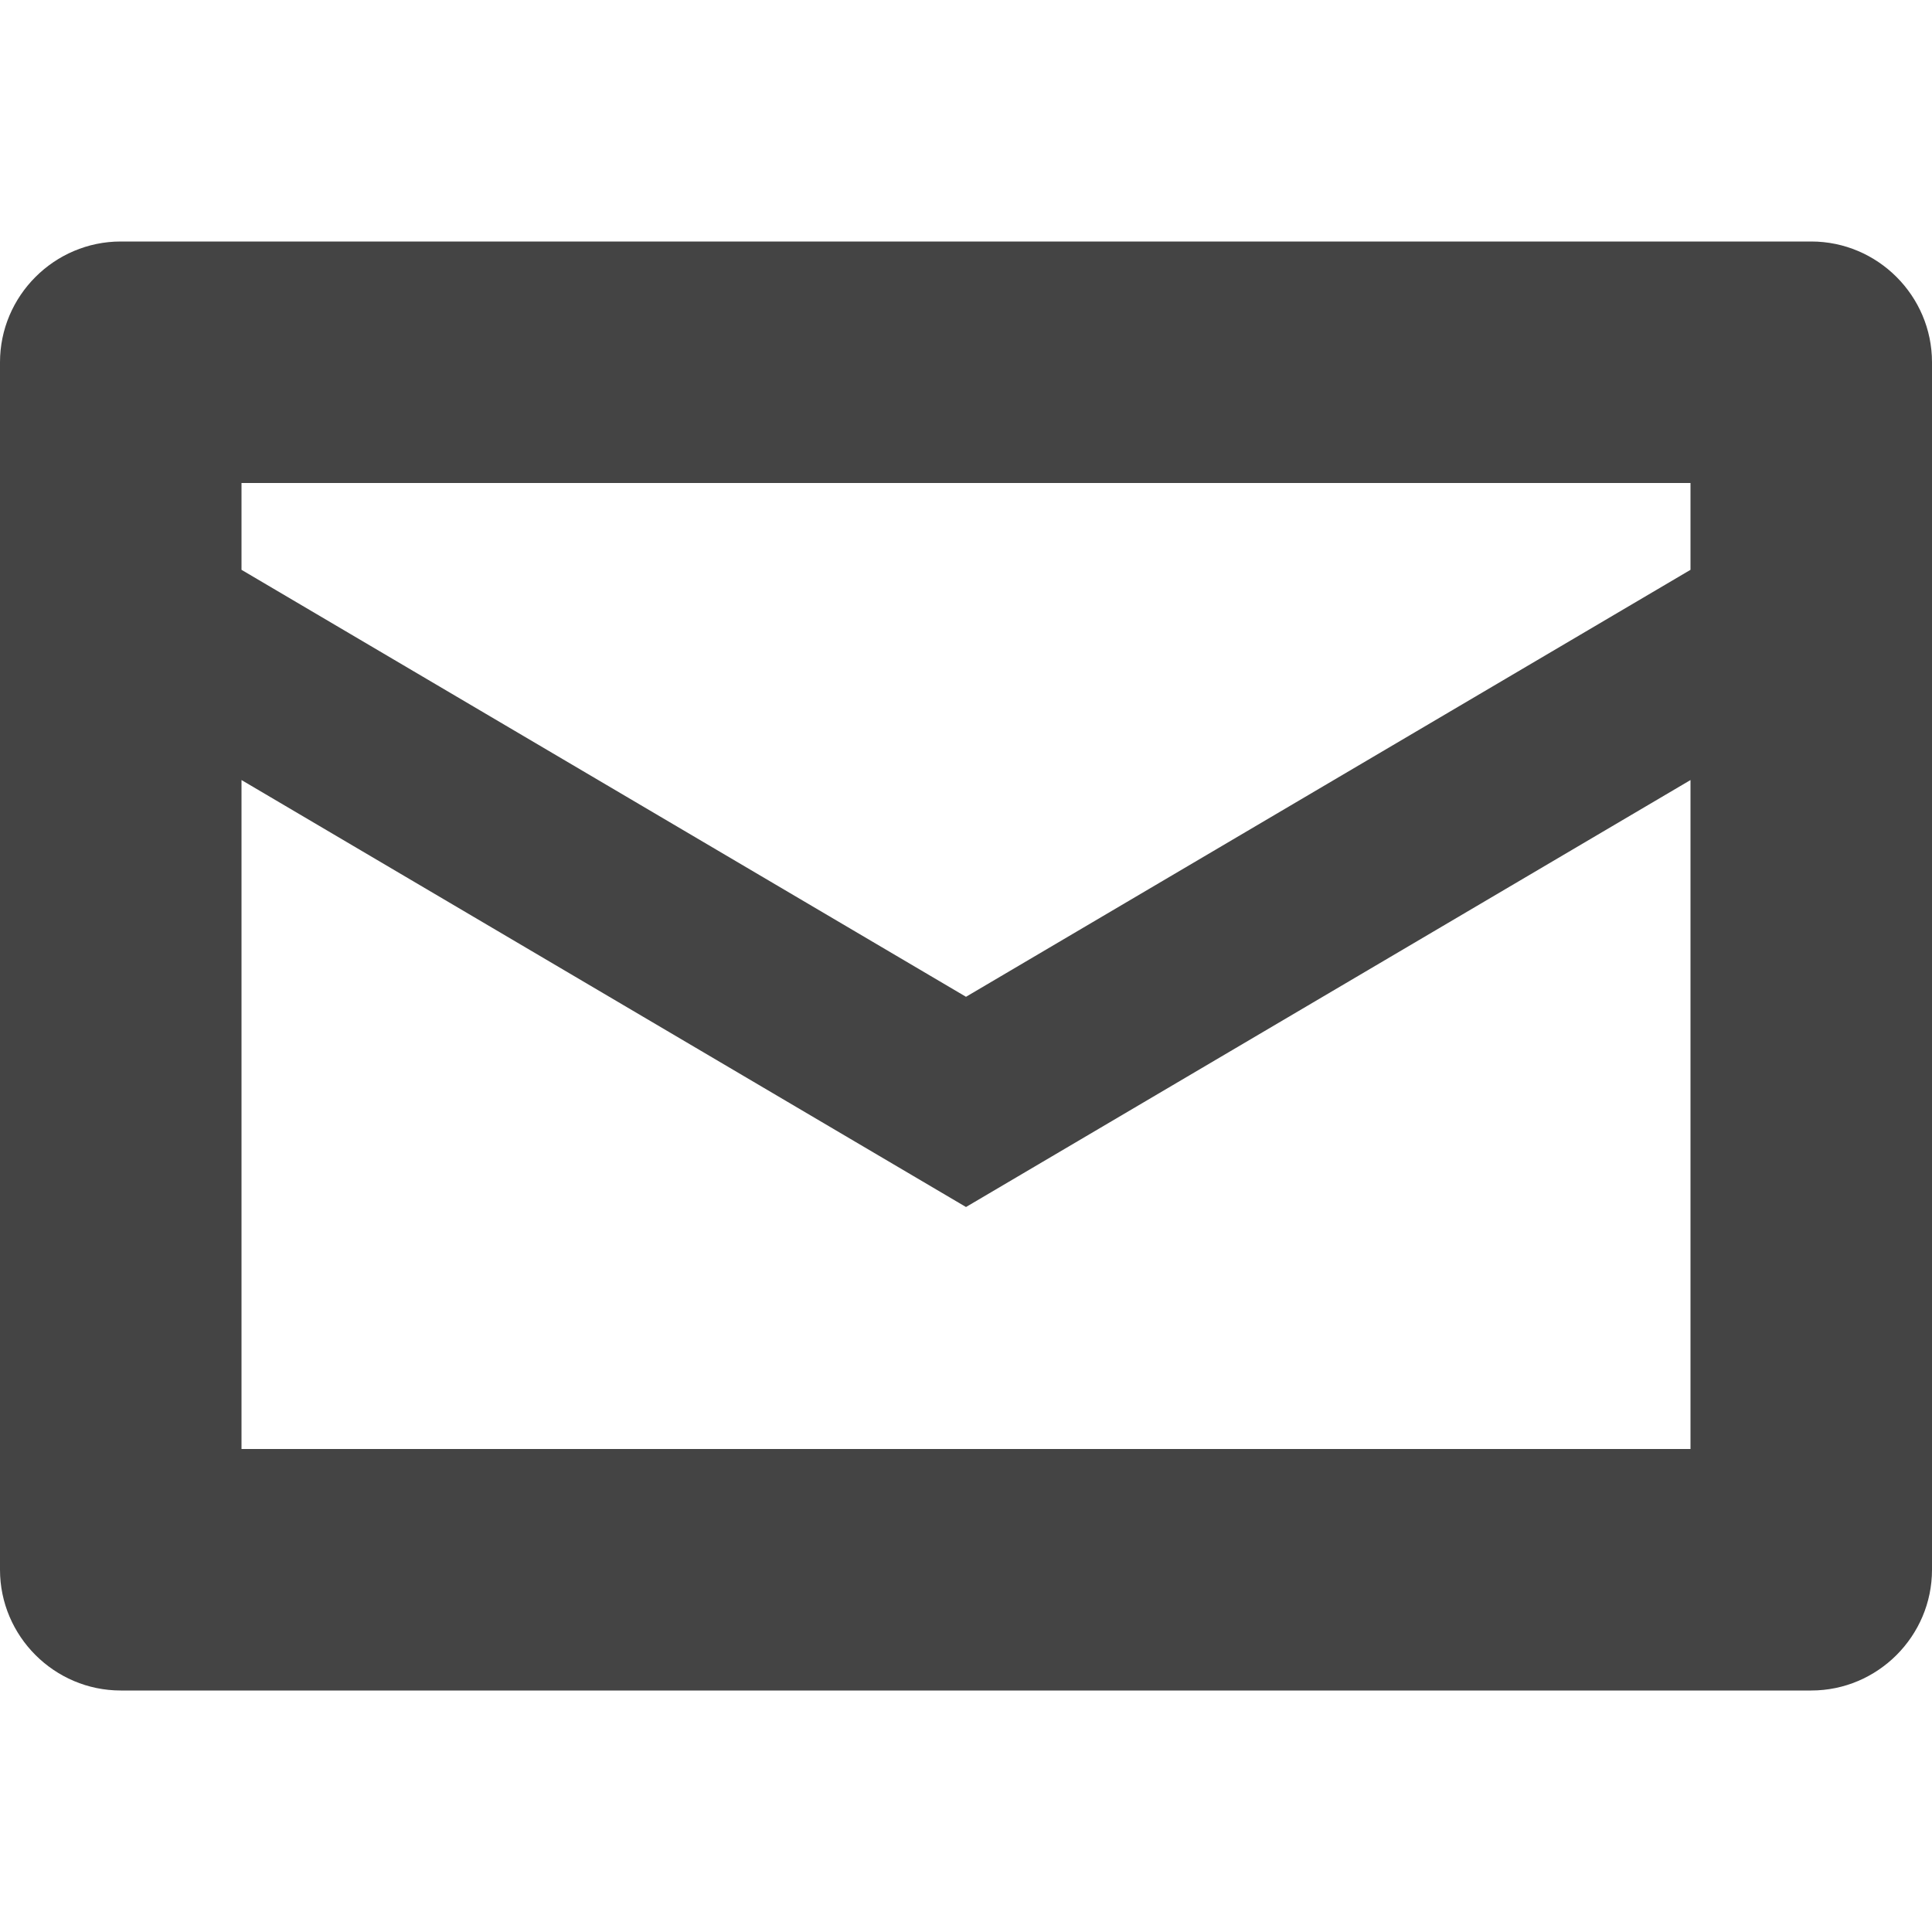
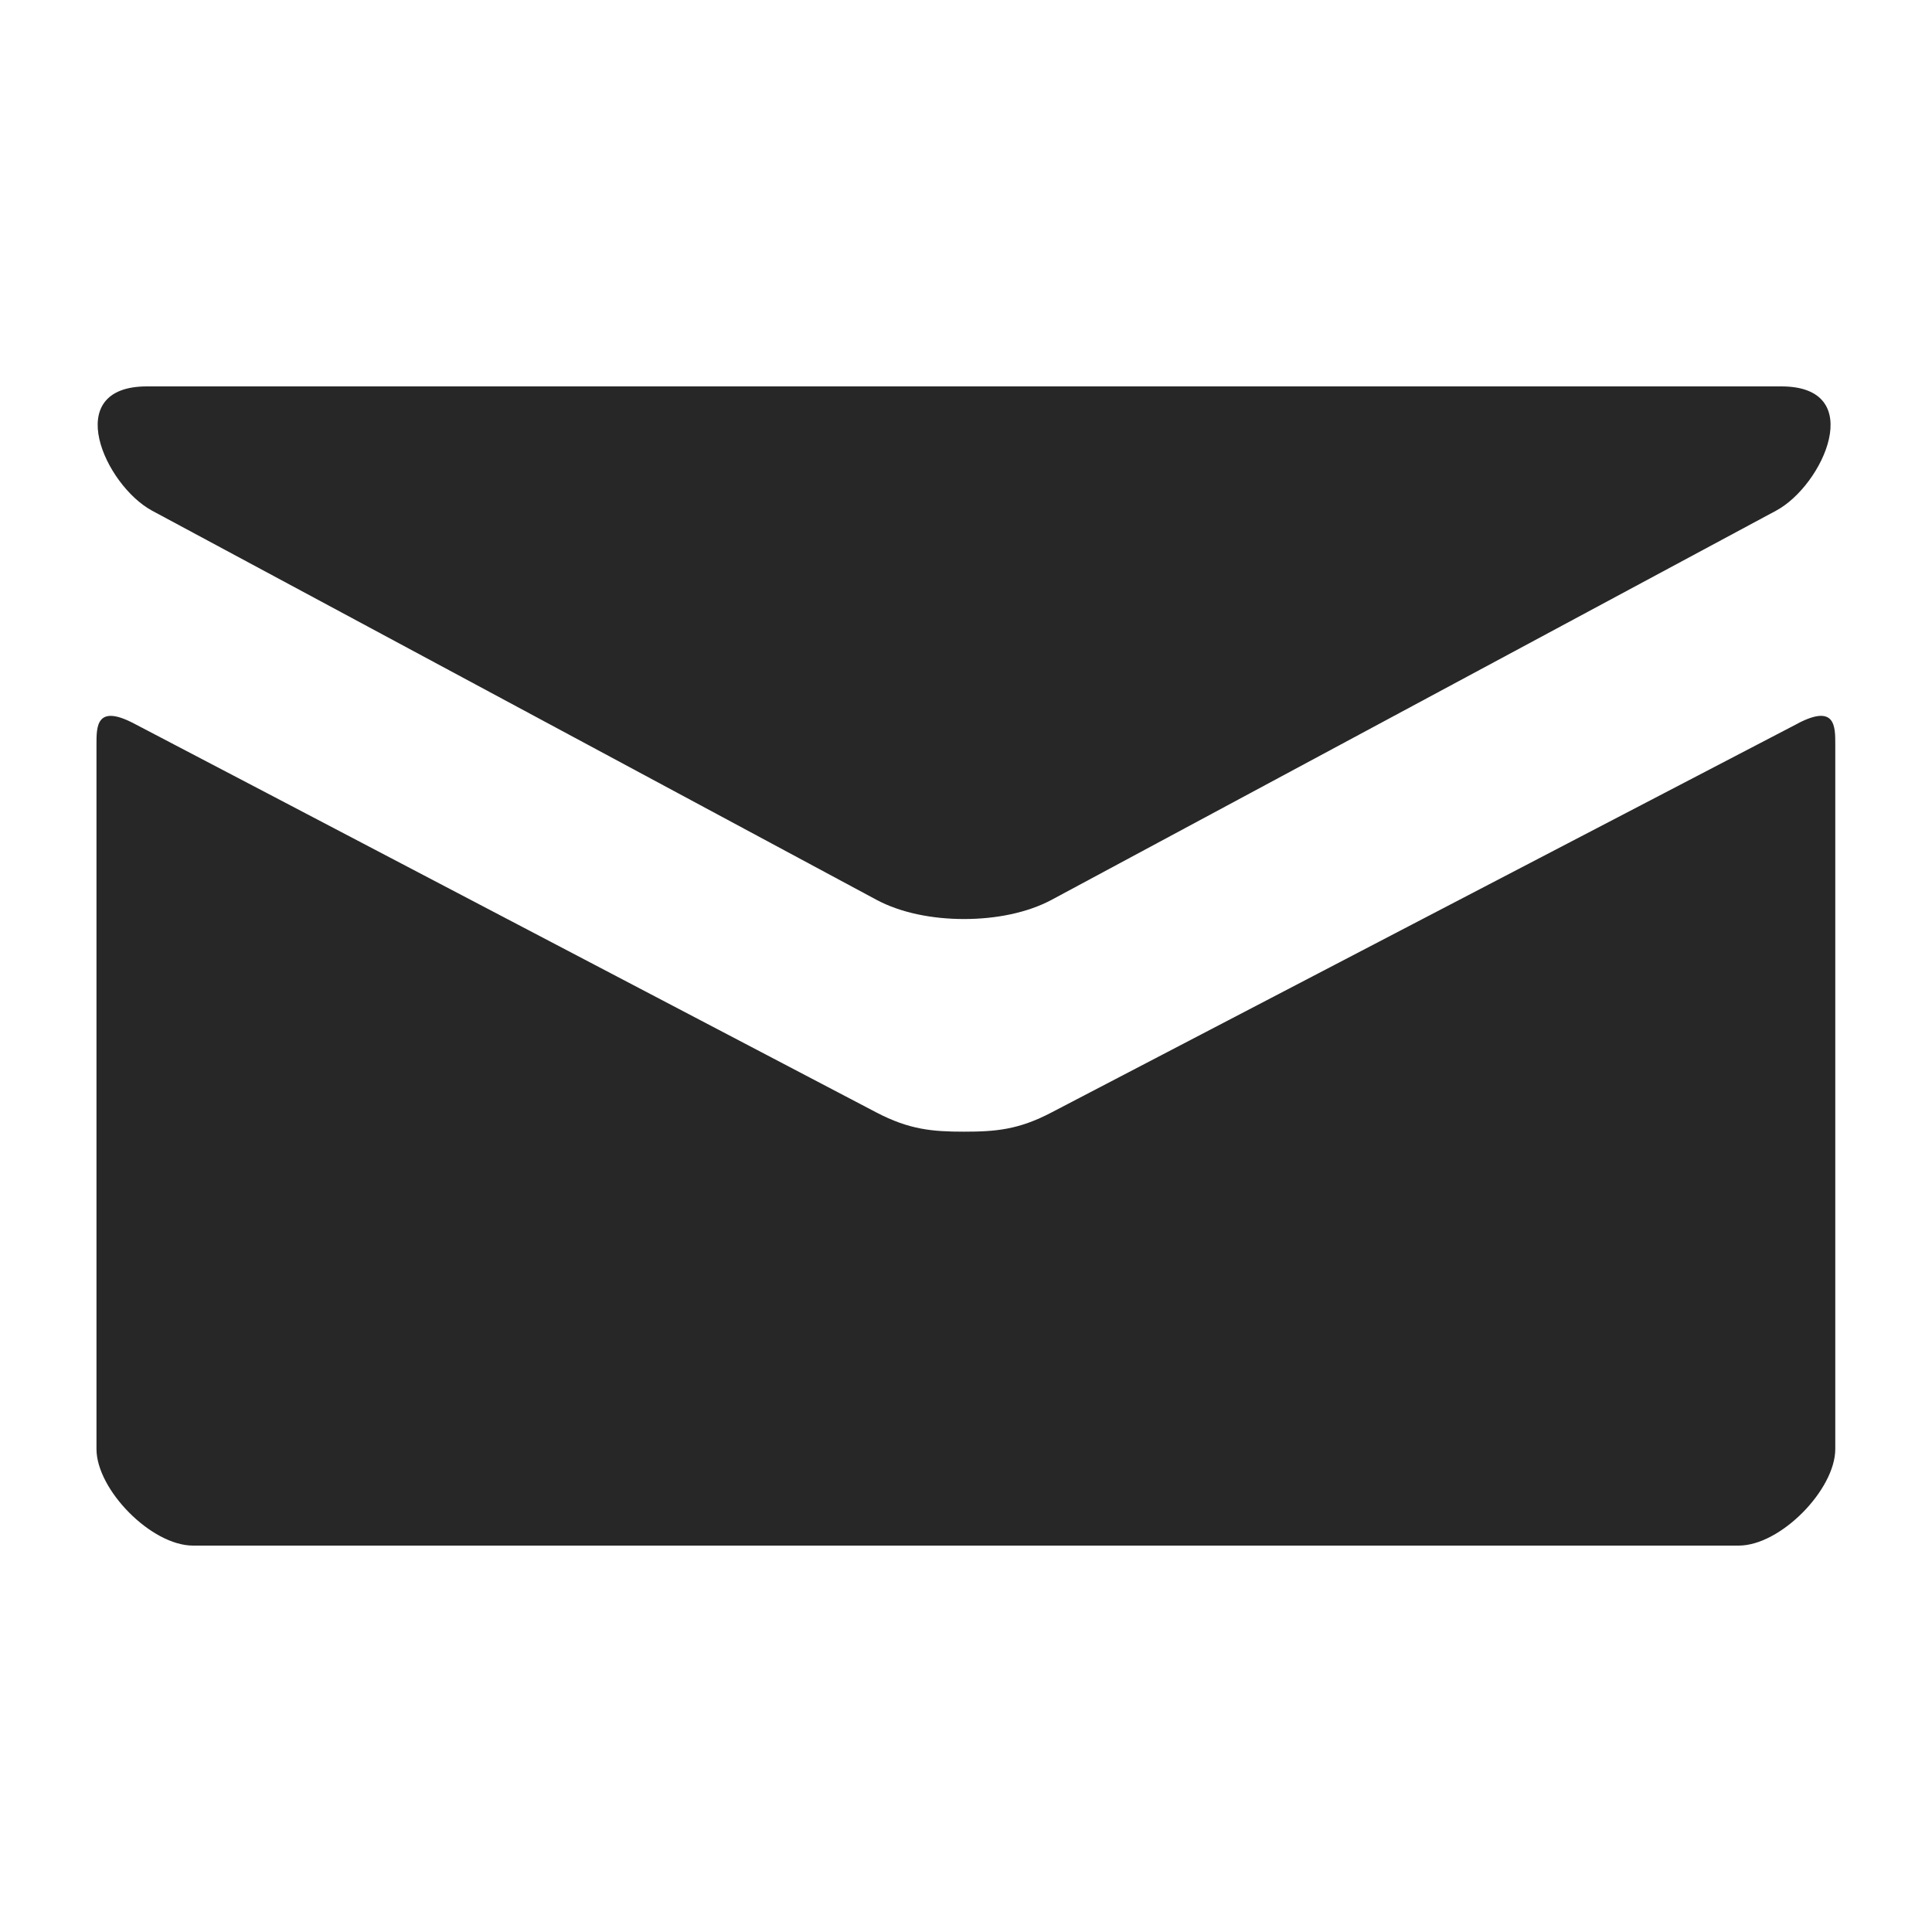
<svg xmlns="http://www.w3.org/2000/svg" width="16" height="16" viewBox="0 0 16 16">
-   <path fill="#444" d="M15 2H1c-.55 0-1 .45-1 1v10c0 .55.45 1 1 1h14c.55 0 1-.45 1-1V3c0-.55-.45-1-1-1zm-1 2v.719L8 8.255 2 4.719V4h12zM2 12V6.46l6 3.536 6-3.536V12H2z" />
+   <path fill="#272727" d="M1.259 4.229l6 3.223c.202.108.462.159.725.159.262 0 .523-.051.725-.159l6-3.223c.391-.21.761-1.029.043-1.029H1.217c-.718 0-.348.818.042 1.029zM14.89 5.991c-.444.231-5.91 3.079-6.182 3.222s-.462.159-.725.159-.453-.017-.725-.159-5.706-2.991-6.15-3.222c-.312-.163-.309.028-.309.175V12c0 .336.453.8.8.8h12.8c.347 0 .8-.464.8-.8V6.166c0-.148.003-.338-.31-.175z" />
</svg>
